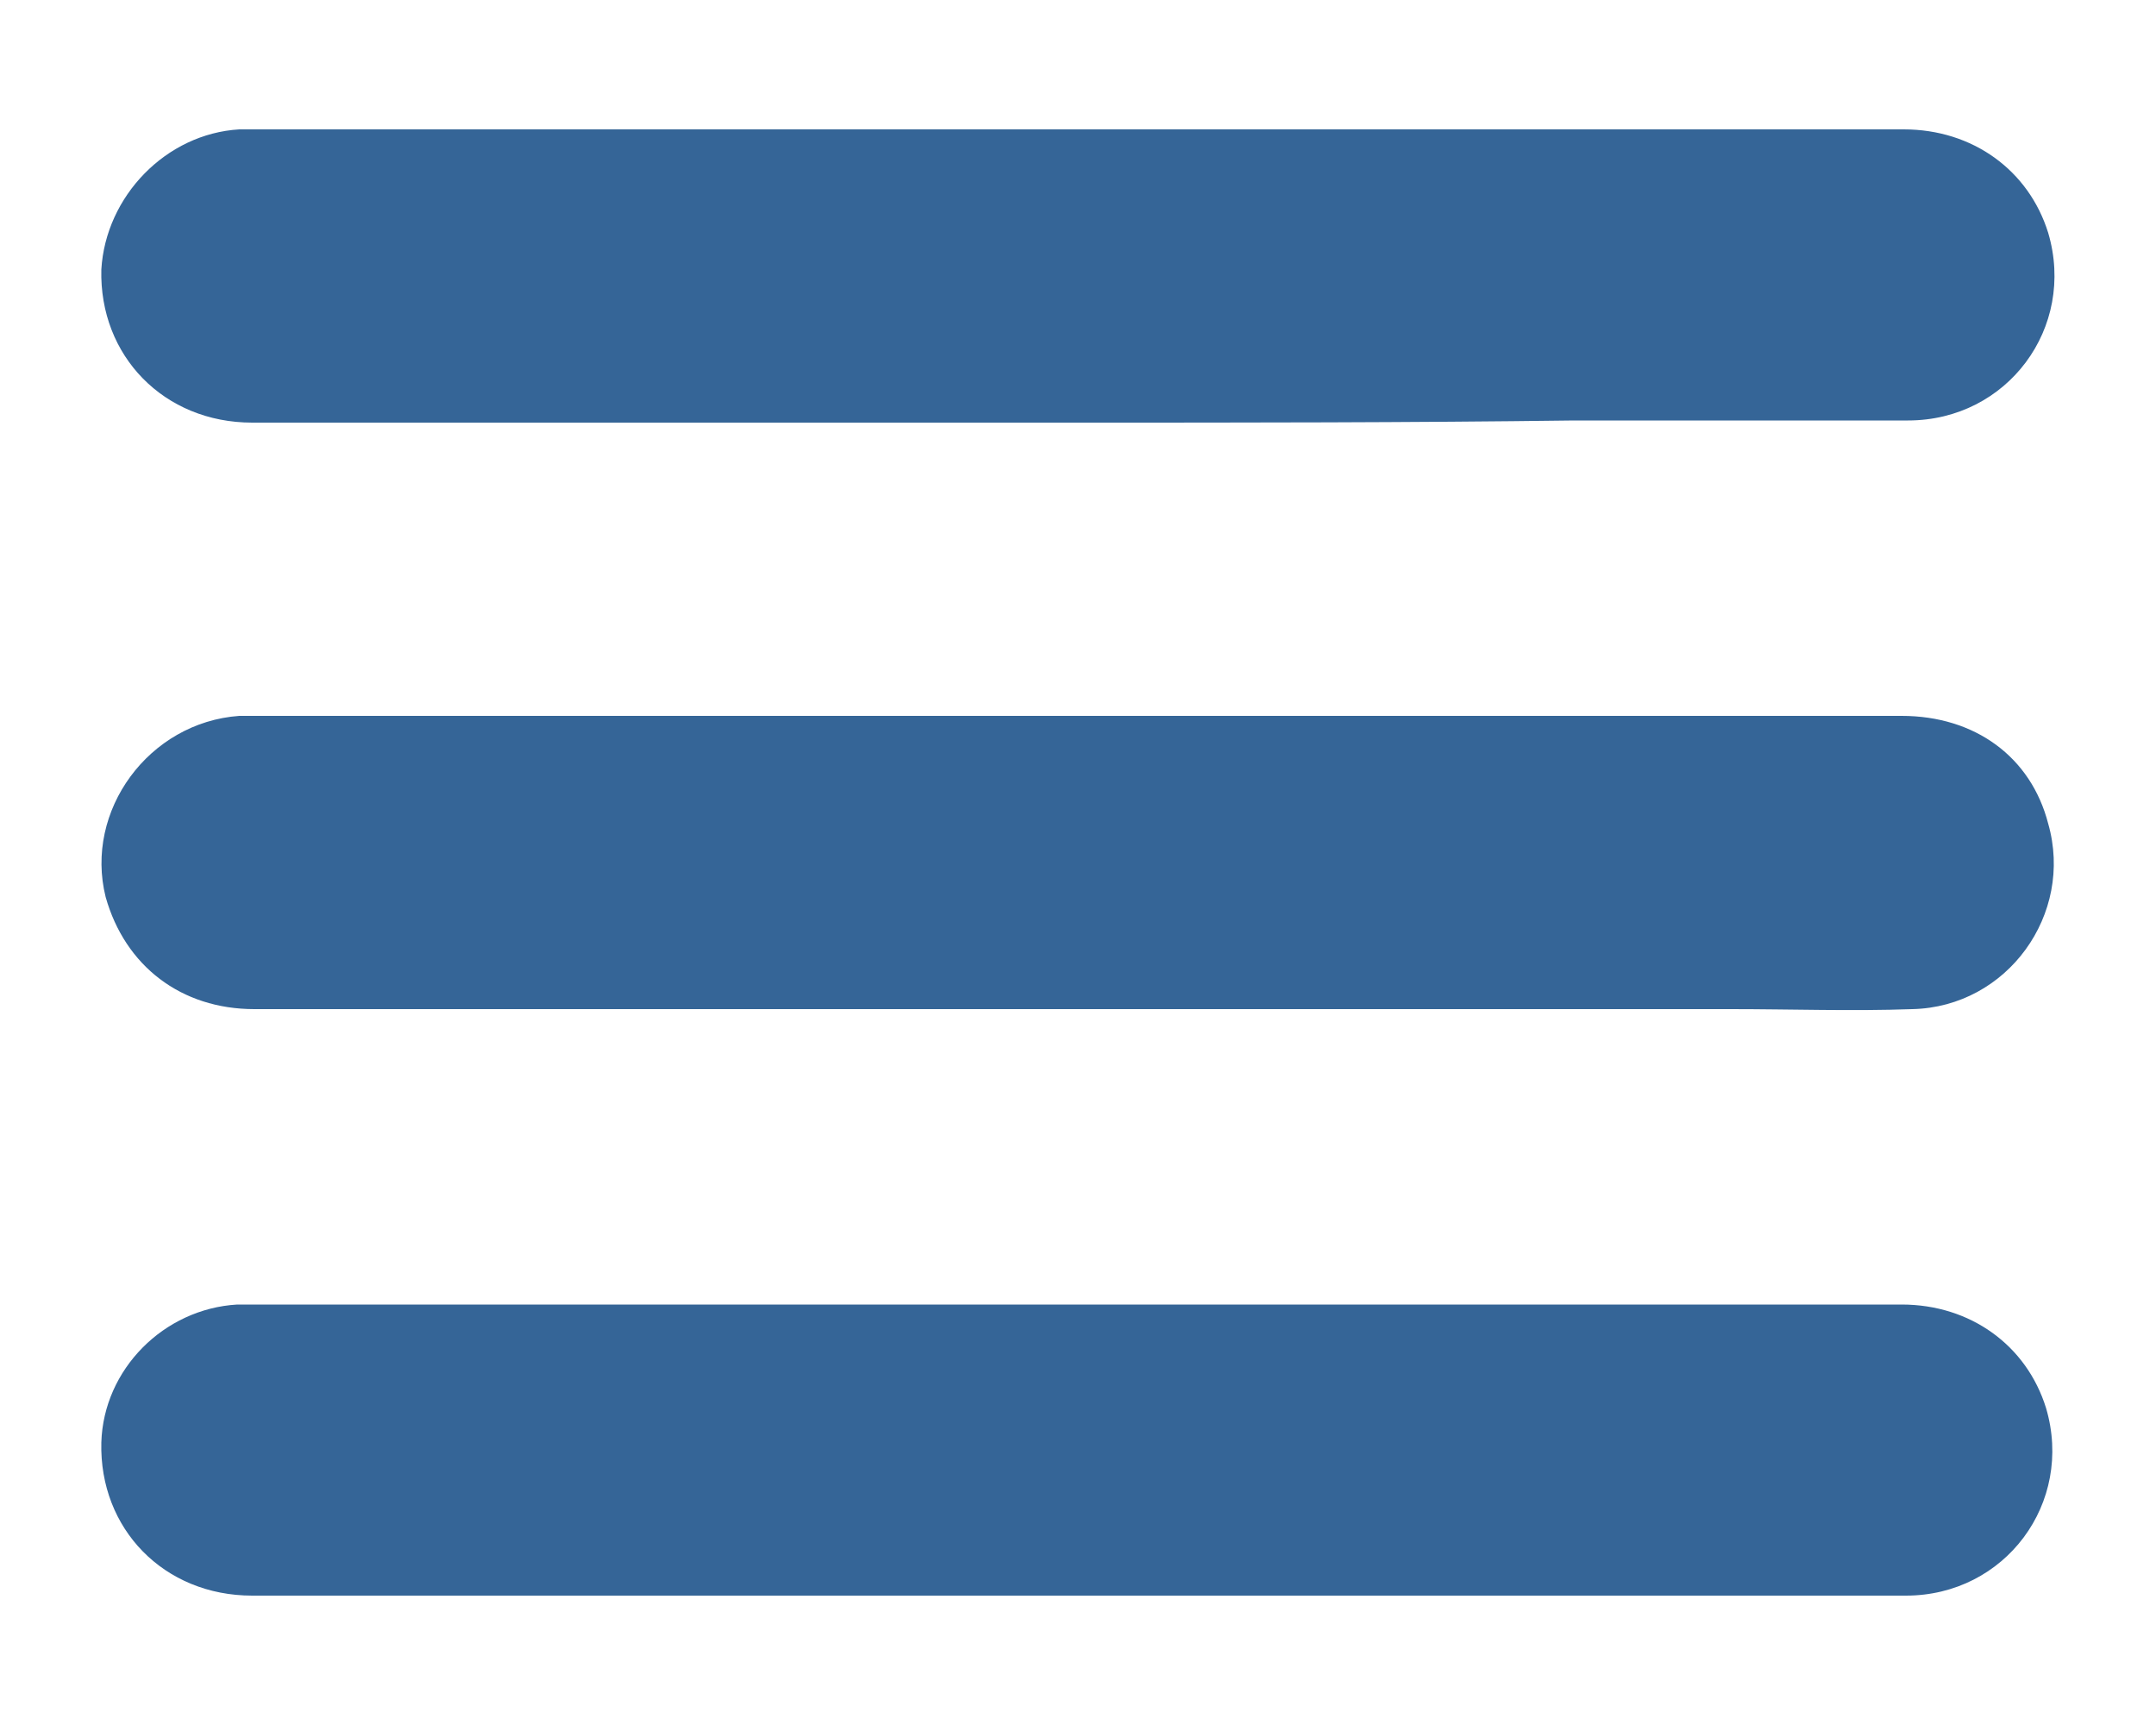
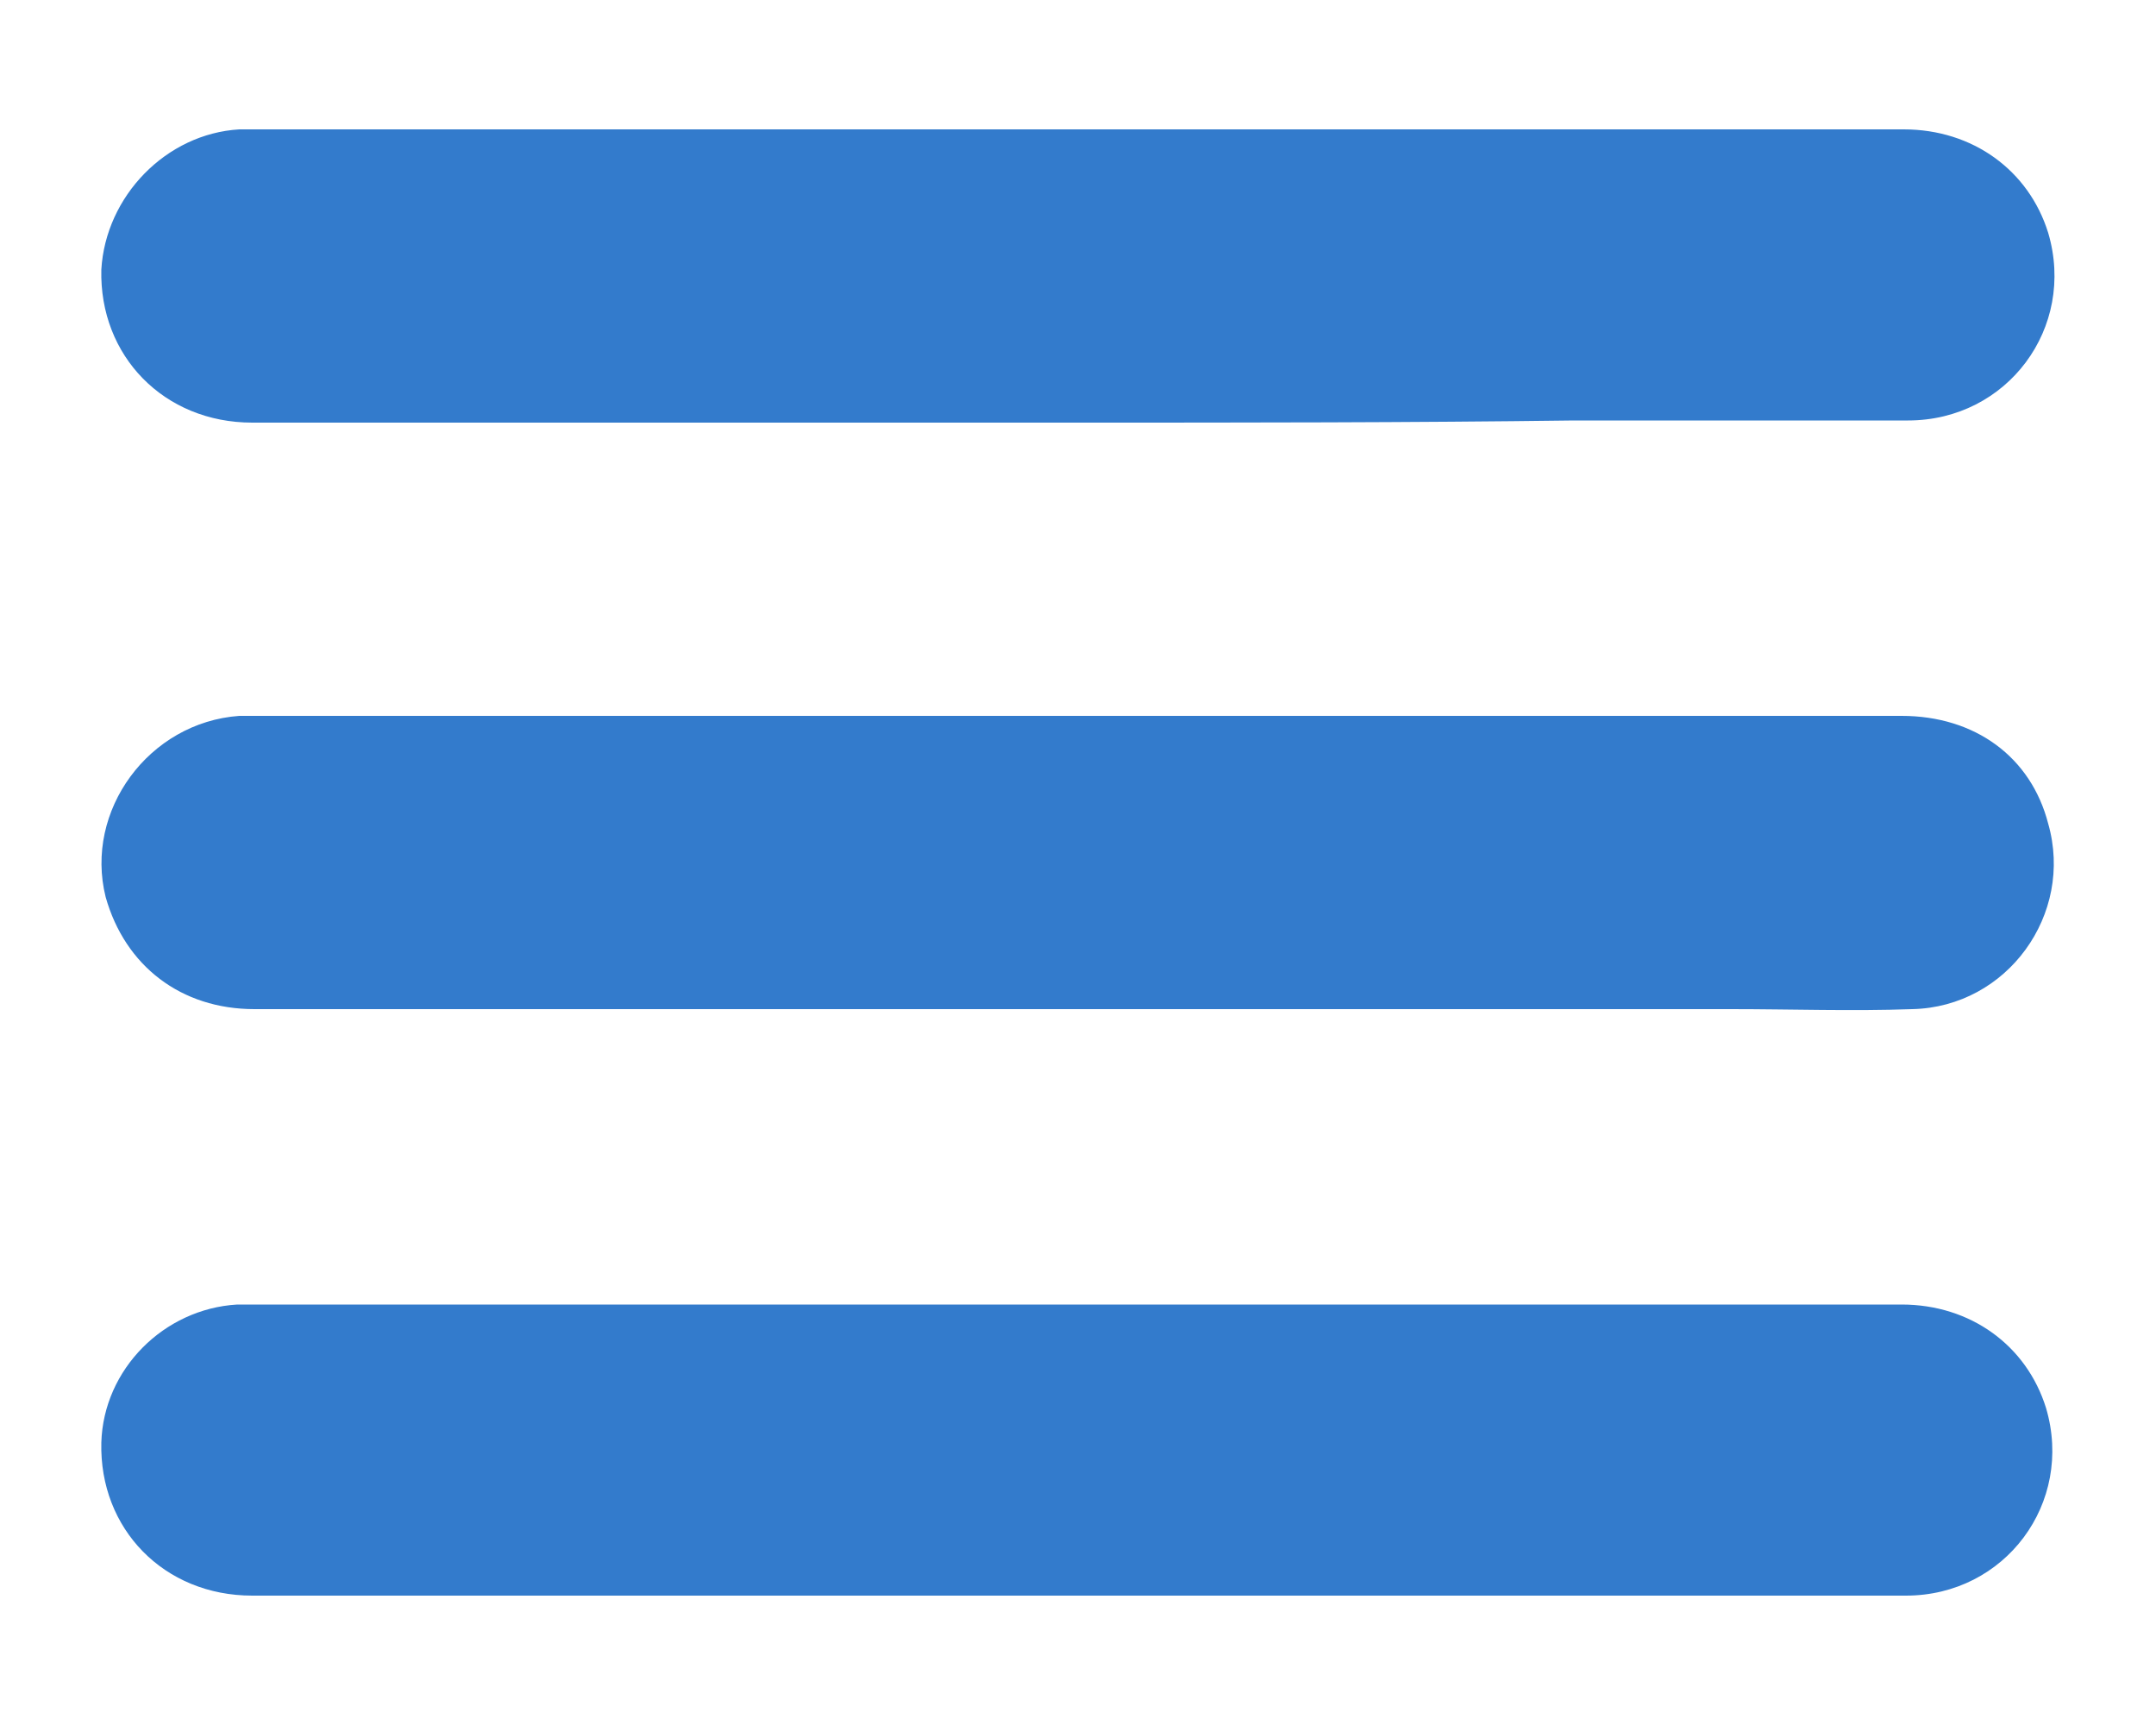
- <svg xmlns="http://www.w3.org/2000/svg" version="1.1" id="Layer_1" x="0px" y="0px" width="100px" height="80px" viewBox="0 0 100 80" enable-background="new 0 0 100 80" xml:space="preserve">
+ <svg xmlns="http://www.w3.org/2000/svg" version="1.1" id="Layer_1" x="0px" y="0px" width="100px" height="80px" viewBox="0 0 100 80" style="enable-background:new 0 0 100 80;" xml:space="preserve">
+   <style type="text/css">
+ 	.st0{fill:#337BCC;}
+ </style>
  <g>
-     <path fill="#356597" d="M50,19.6c-12.8,0-25.5,0-38.3,0c-4.1,0-7.1-3.1-7-7.1C4.9,9.1,7.7,6.2,11.1,6c0.2,0,0.4,0,0.6,0   c25.5,0,51.1,0,76.6,0c3.2,0,5.8,1.9,6.7,4.8c1.3,4.4-1.9,8.7-6.5,8.7c-5.2,0-10.3,0-15.5,0C65.4,19.6,57.7,19.6,50,19.6z" />
-     <path fill="#356597" d="M50,46.8c-12.7,0-25.5,0-38.2,0c-3.4,0-6-2-6.9-5.2c-1-4,2-8.1,6.2-8.4c0.2,0,0.4,0,0.6,0   c25.5,0,51,0,76.5,0c3.4,0,6,1.9,6.8,5c1.2,4.2-1.9,8.5-6.3,8.6c-2.8,0.1-5.6,0-8.4,0C70.2,46.8,60.1,46.8,50,46.8z" />
-     <path fill="#356597" d="M50,74c-12.8,0-25.5,0-38.3,0c-4.1,0-7.1-3.1-7-7.1c0.1-3.4,2.9-6.2,6.3-6.4c0.2,0,0.4,0,0.6,0   c25.5,0,51.1,0,76.6,0c3.2,0,5.8,1.9,6.7,4.8c1.3,4.4-1.9,8.7-6.5,8.7c-5.2,0-10.3,0-15.5,0C65.4,74,57.7,74,50,74z" />
+     <path class="st0" d="M50,19.6c-12.8,0-25.5,0-38.3,0c-4.1,0-7.1-3.1-7-7.1c0.2-3.4,3-6.3,6.4-6.5c0.2,0,0.4,0,0.6,0   c25.5,0,51.1,0,76.6,0c3.2,0,5.8,1.9,6.7,4.8c1.3,4.4-1.9,8.7-6.5,8.7c-5.2,0-10.3,0-15.5,0C65.4,19.6,57.7,19.6,50,19.6z" />
+     <path class="st0" d="M50,46.8c-12.7,0-25.5,0-38.2,0c-3.4,0-6-2-6.9-5.2c-1-4,2-8.1,6.2-8.4c0.2,0,0.4,0,0.6,0c25.5,0,51,0,76.5,0   c3.4,0,6,1.9,6.8,5c1.2,4.2-1.9,8.5-6.3,8.6c-2.8,0.1-5.6,0-8.4,0C70.2,46.8,60.1,46.8,50,46.8z" />
+     <path class="st0" d="M50,74c-12.8,0-25.5,0-38.3,0c-4.1,0-7.1-3.1-7-7.1c0.1-3.4,2.9-6.2,6.3-6.4c0.2,0,0.4,0,0.6,0   c25.5,0,51.1,0,76.6,0c3.2,0,5.8,1.9,6.7,4.8c1.3,4.4-1.9,8.7-6.5,8.7c-5.2,0-10.3,0-15.5,0C65.4,74,57.7,74,50,74z" />
  </g>
</svg>
